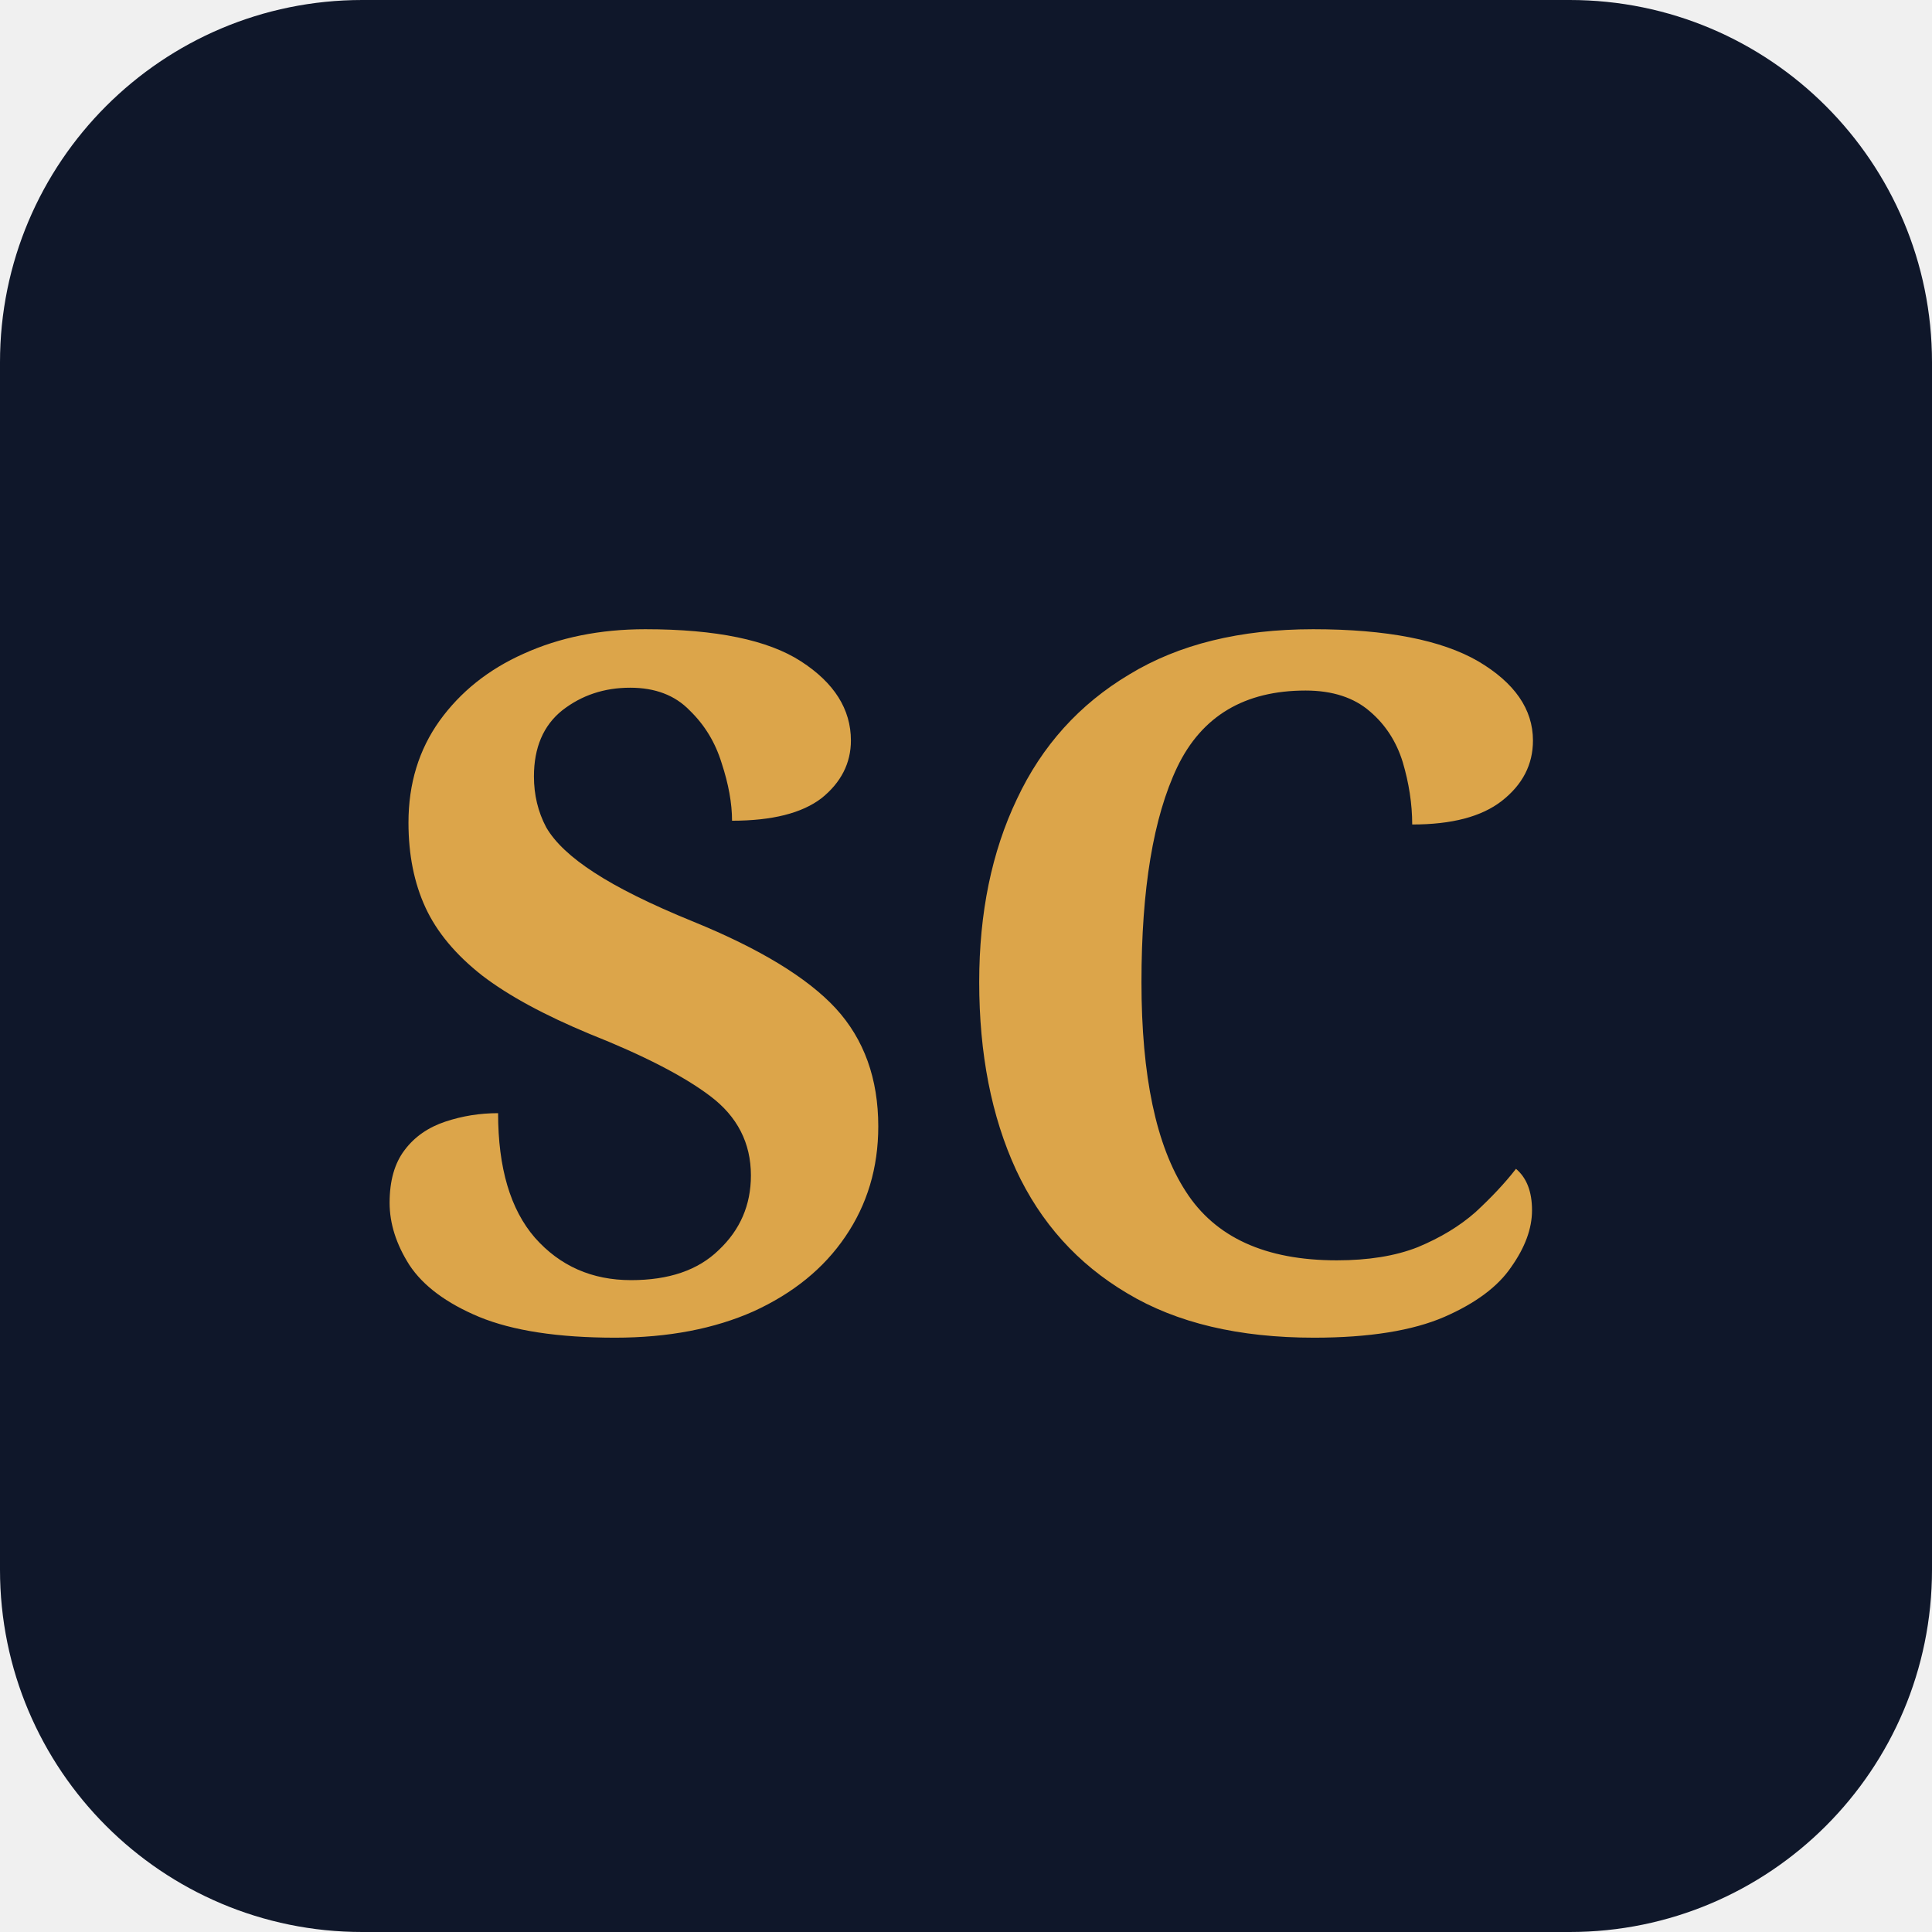
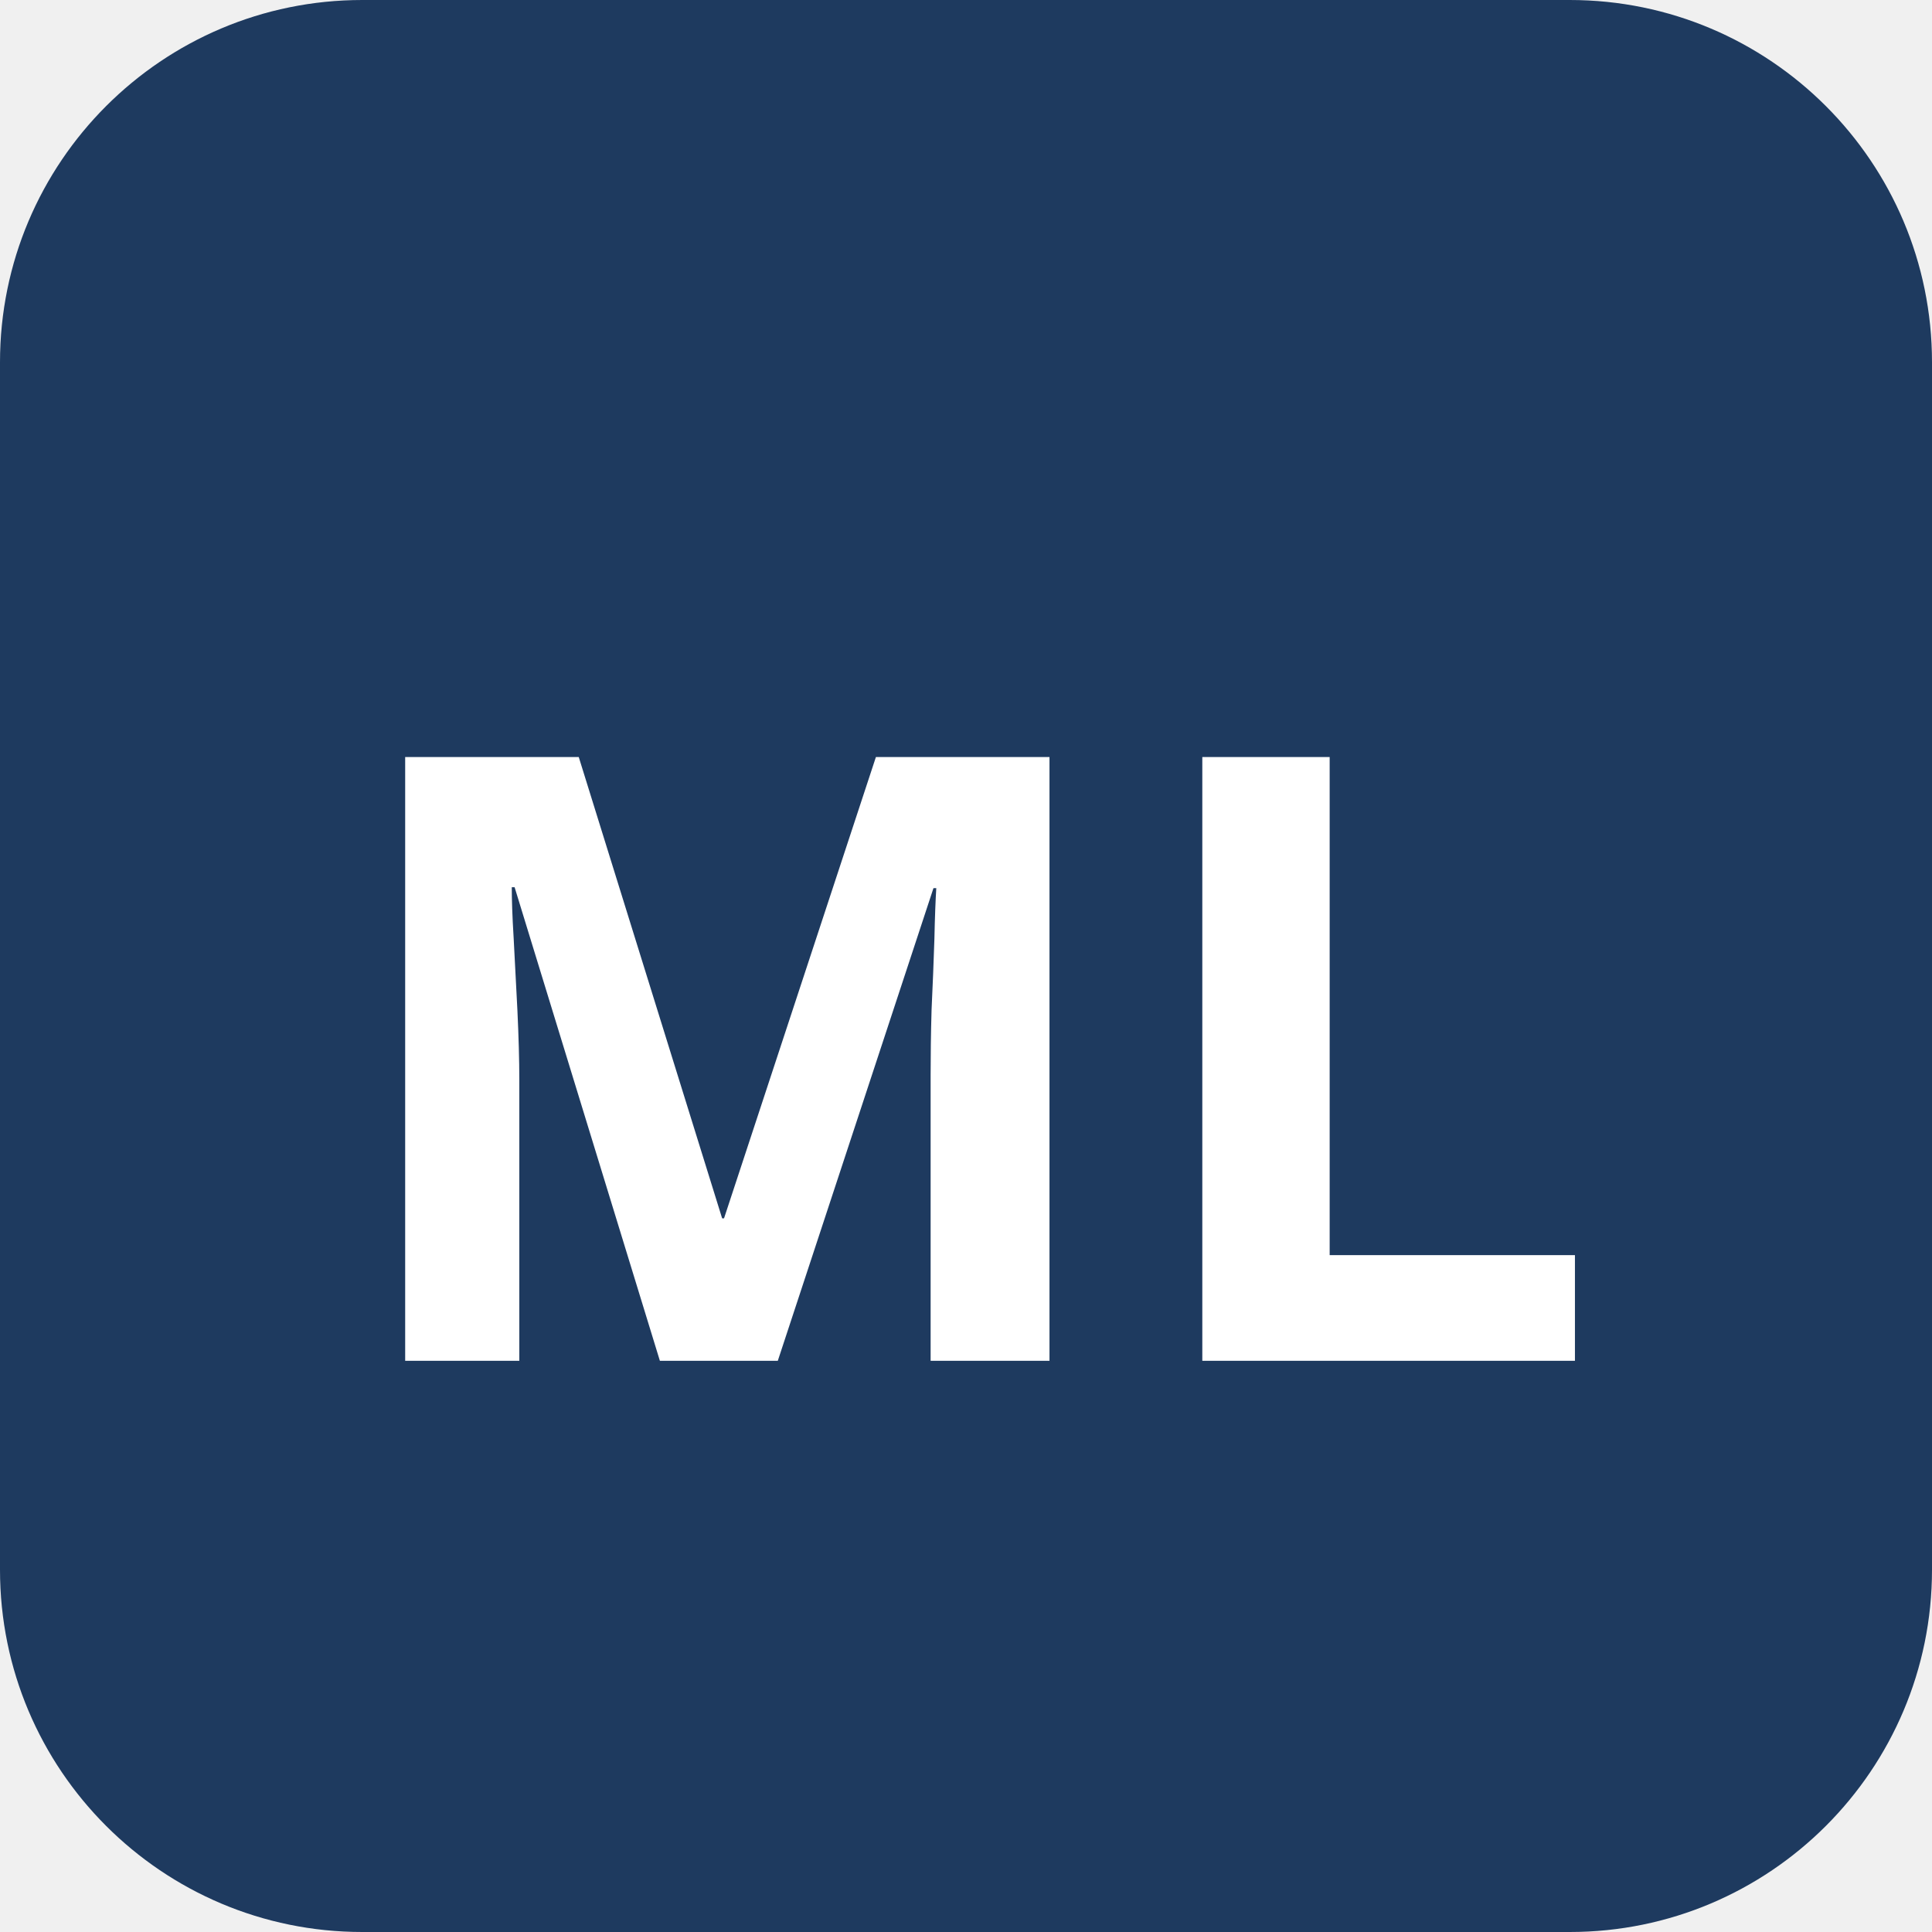
<svg xmlns="http://www.w3.org/2000/svg" viewBox="0 0 32 32">
-   <rect width="32" height="32" rx="6" fill="#0F172A" />
-   <text x="16" y="22" text-anchor="middle" font-family="Georgia, serif" font-weight="700" font-size="16" fill="#DCA54A">SC</text>
+   <rect width="32" height="32" rx="6" fill="#1e3a5f" />
+   <text x="50%" y="55%" dominant-baseline="middle" text-anchor="middle" font-family="system-ui, sans-serif" font-size="14" font-weight="700" fill="white">ML</text>
</svg>
